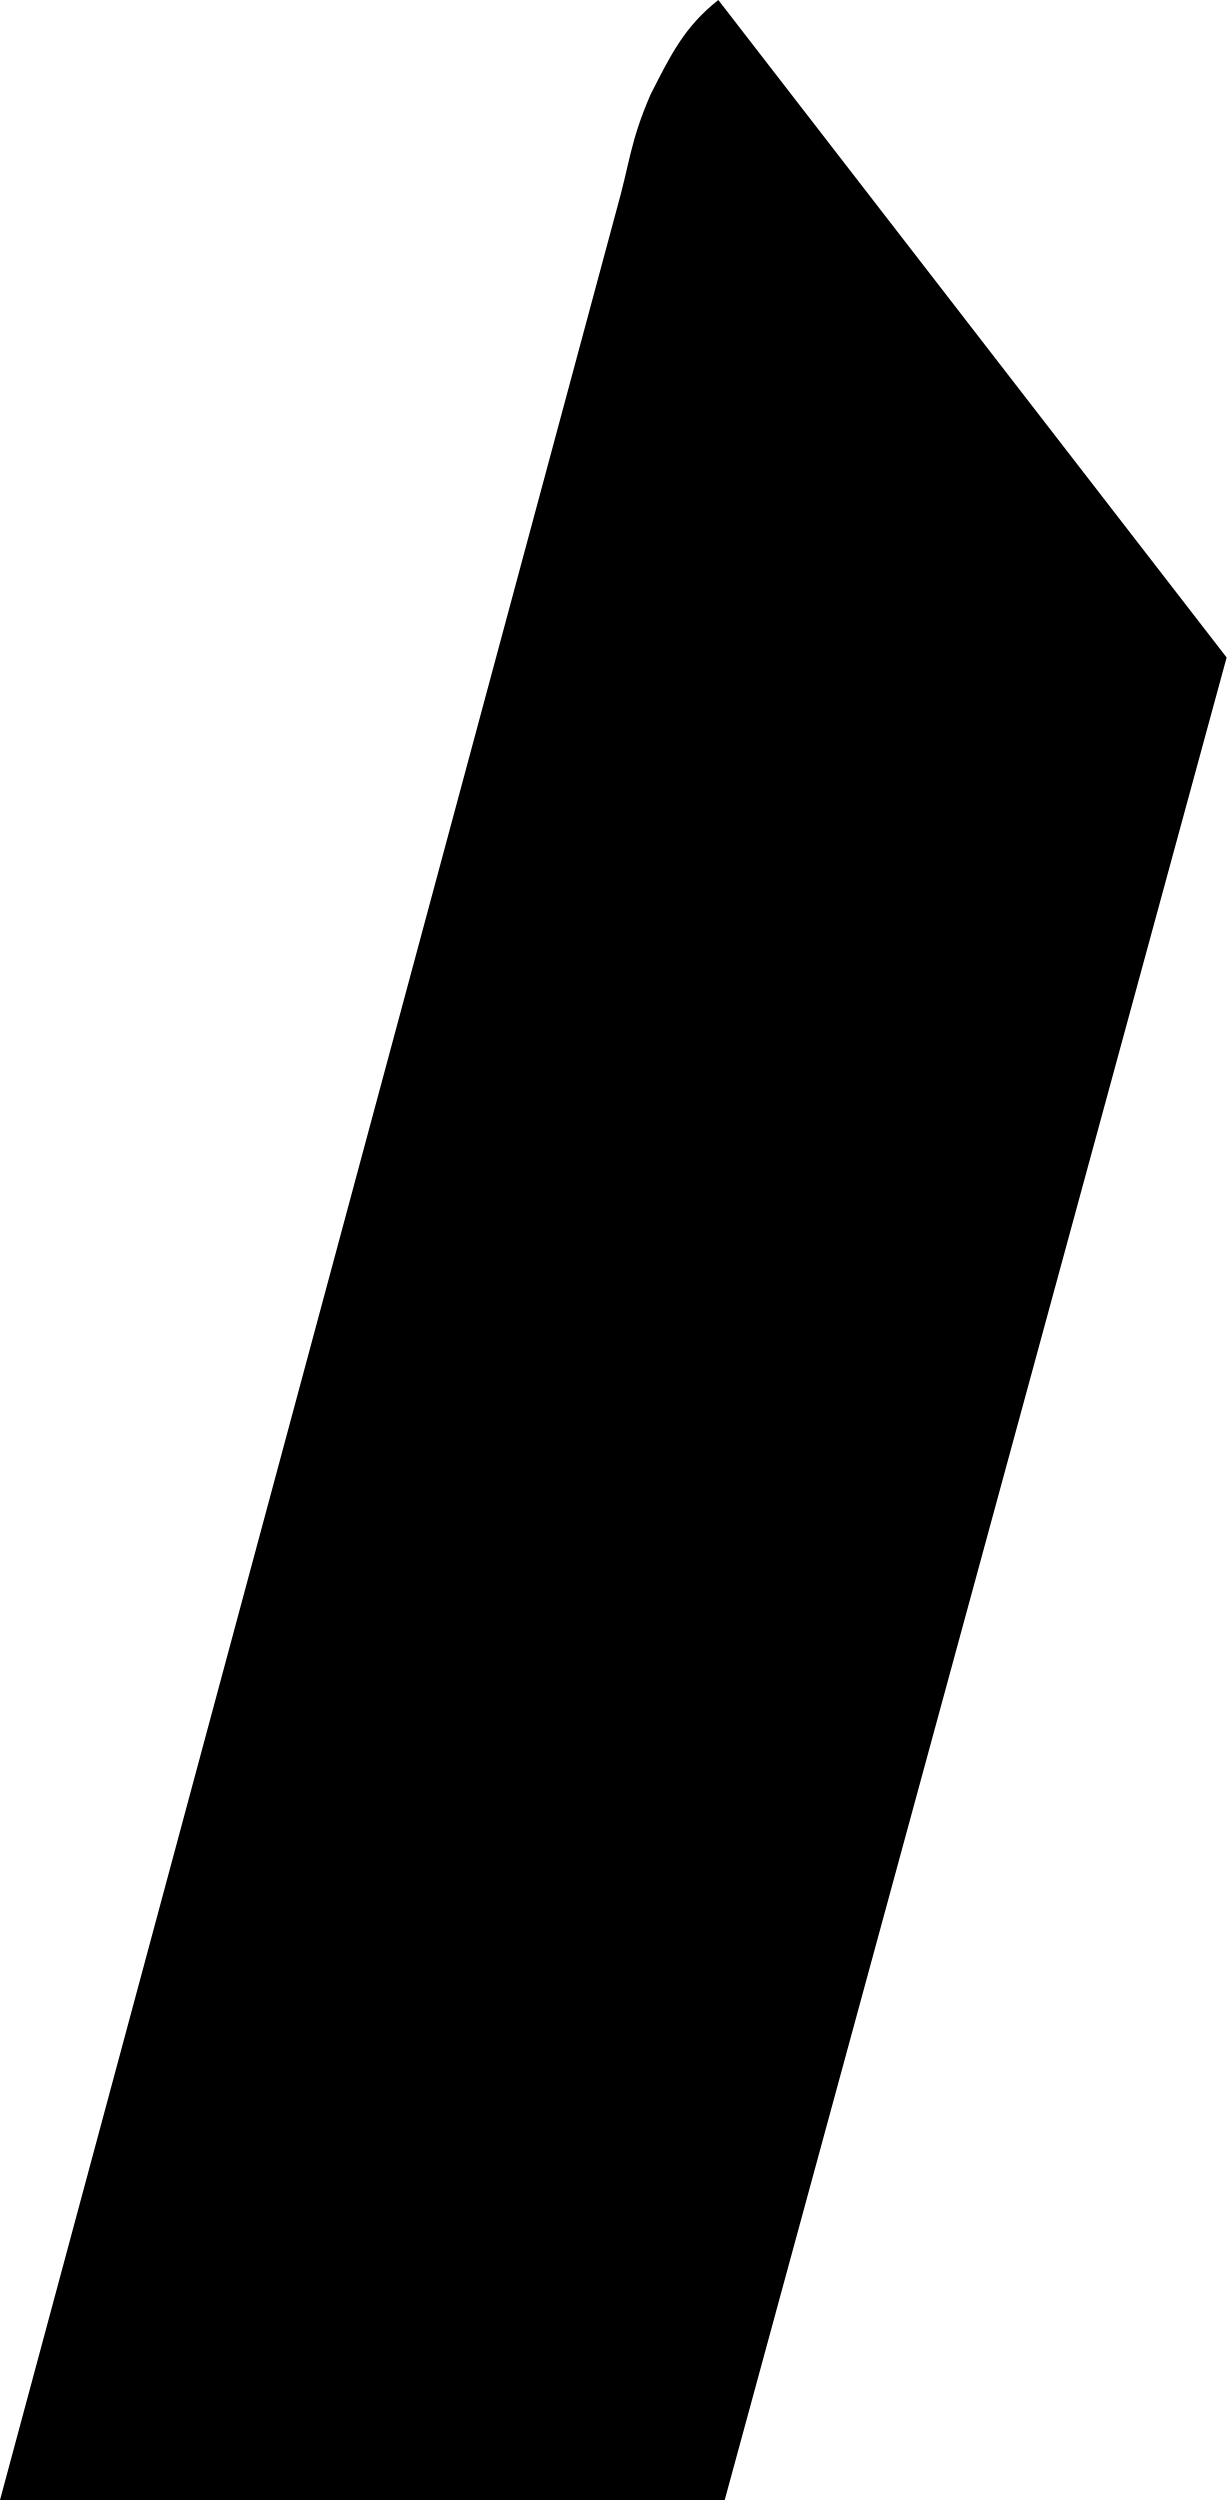
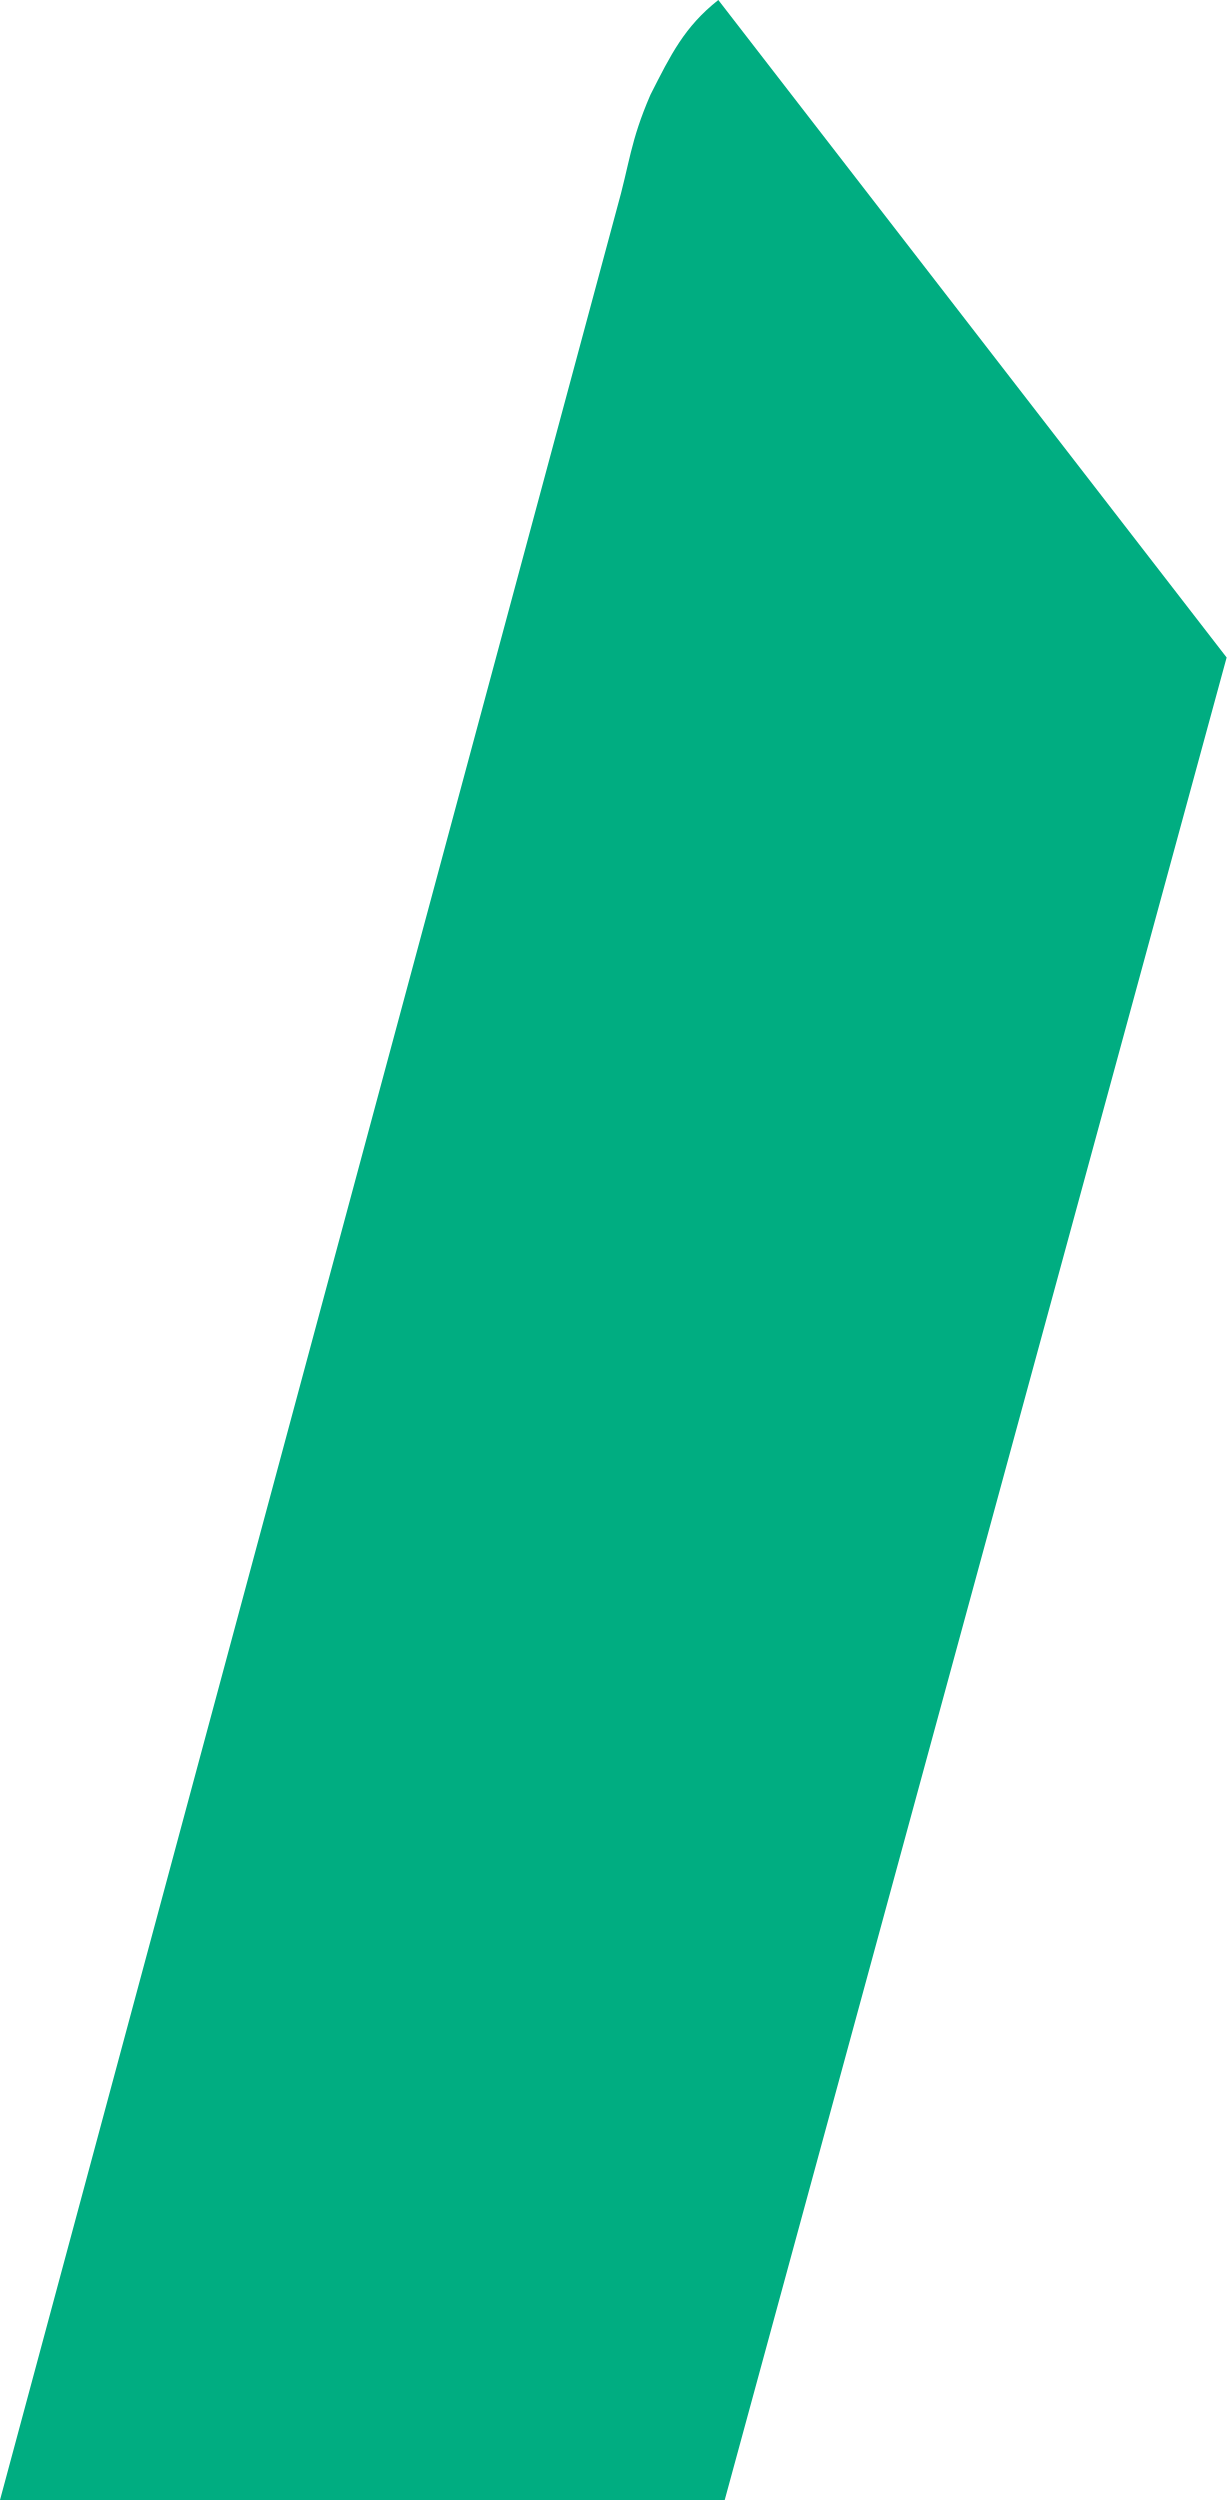
<svg xmlns="http://www.w3.org/2000/svg" width="1.916" viewBox="0 0 1.916 3.905" version="1.1" id="svg1" height="3.905">
  <defs id="defs15" />
-   <path d="M 1.122,0 C 1.069,0.042 1.048,0.085 1.016,0.148 0.984,0.222 0.984,0.254 0.963,0.328 L 0,3.905 H 1.132 L 1.916,1.027 Z" id="segment_f" style="fill:#000000;fill-opacity:1" />
+   <path d="M 1.122,0 C 1.069,0.042 1.048,0.085 1.016,0.148 0.984,0.222 0.984,0.254 0.963,0.328 L 0,3.905 H 1.132 L 1.916,1.027 Z" id="segment_f" style="fill:#00ad81;fill-opacity:1" />
</svg>
